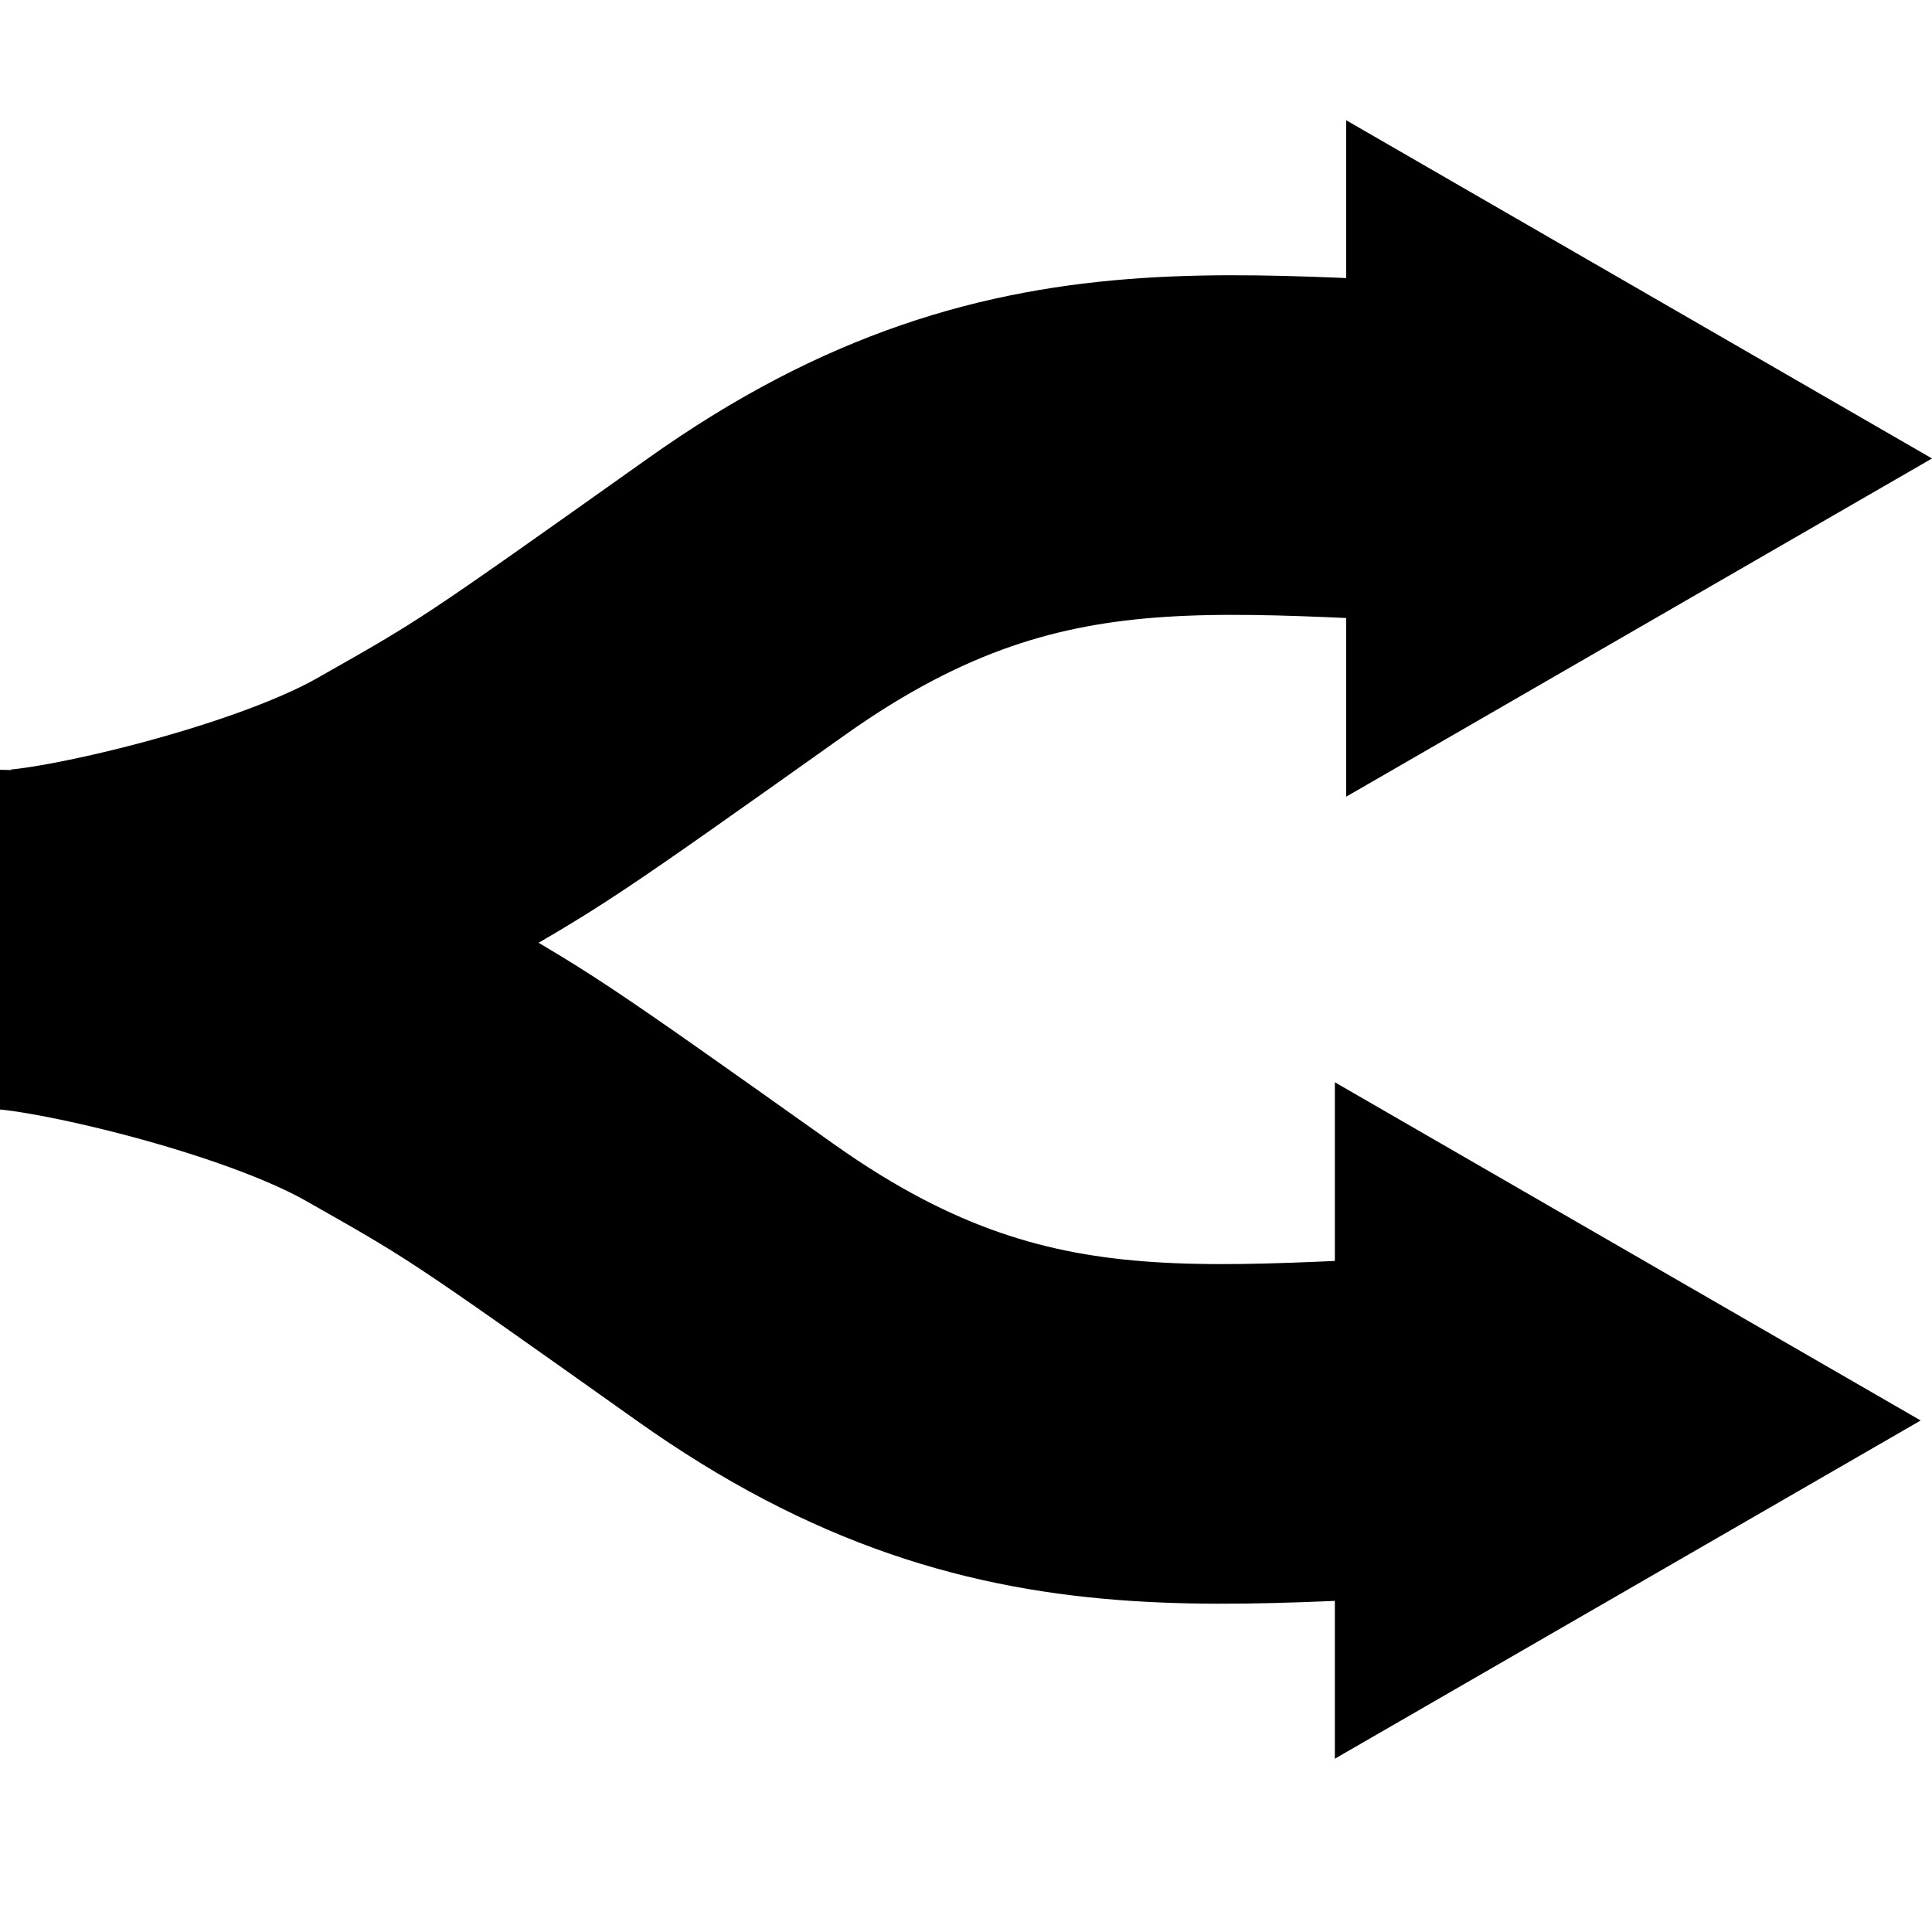
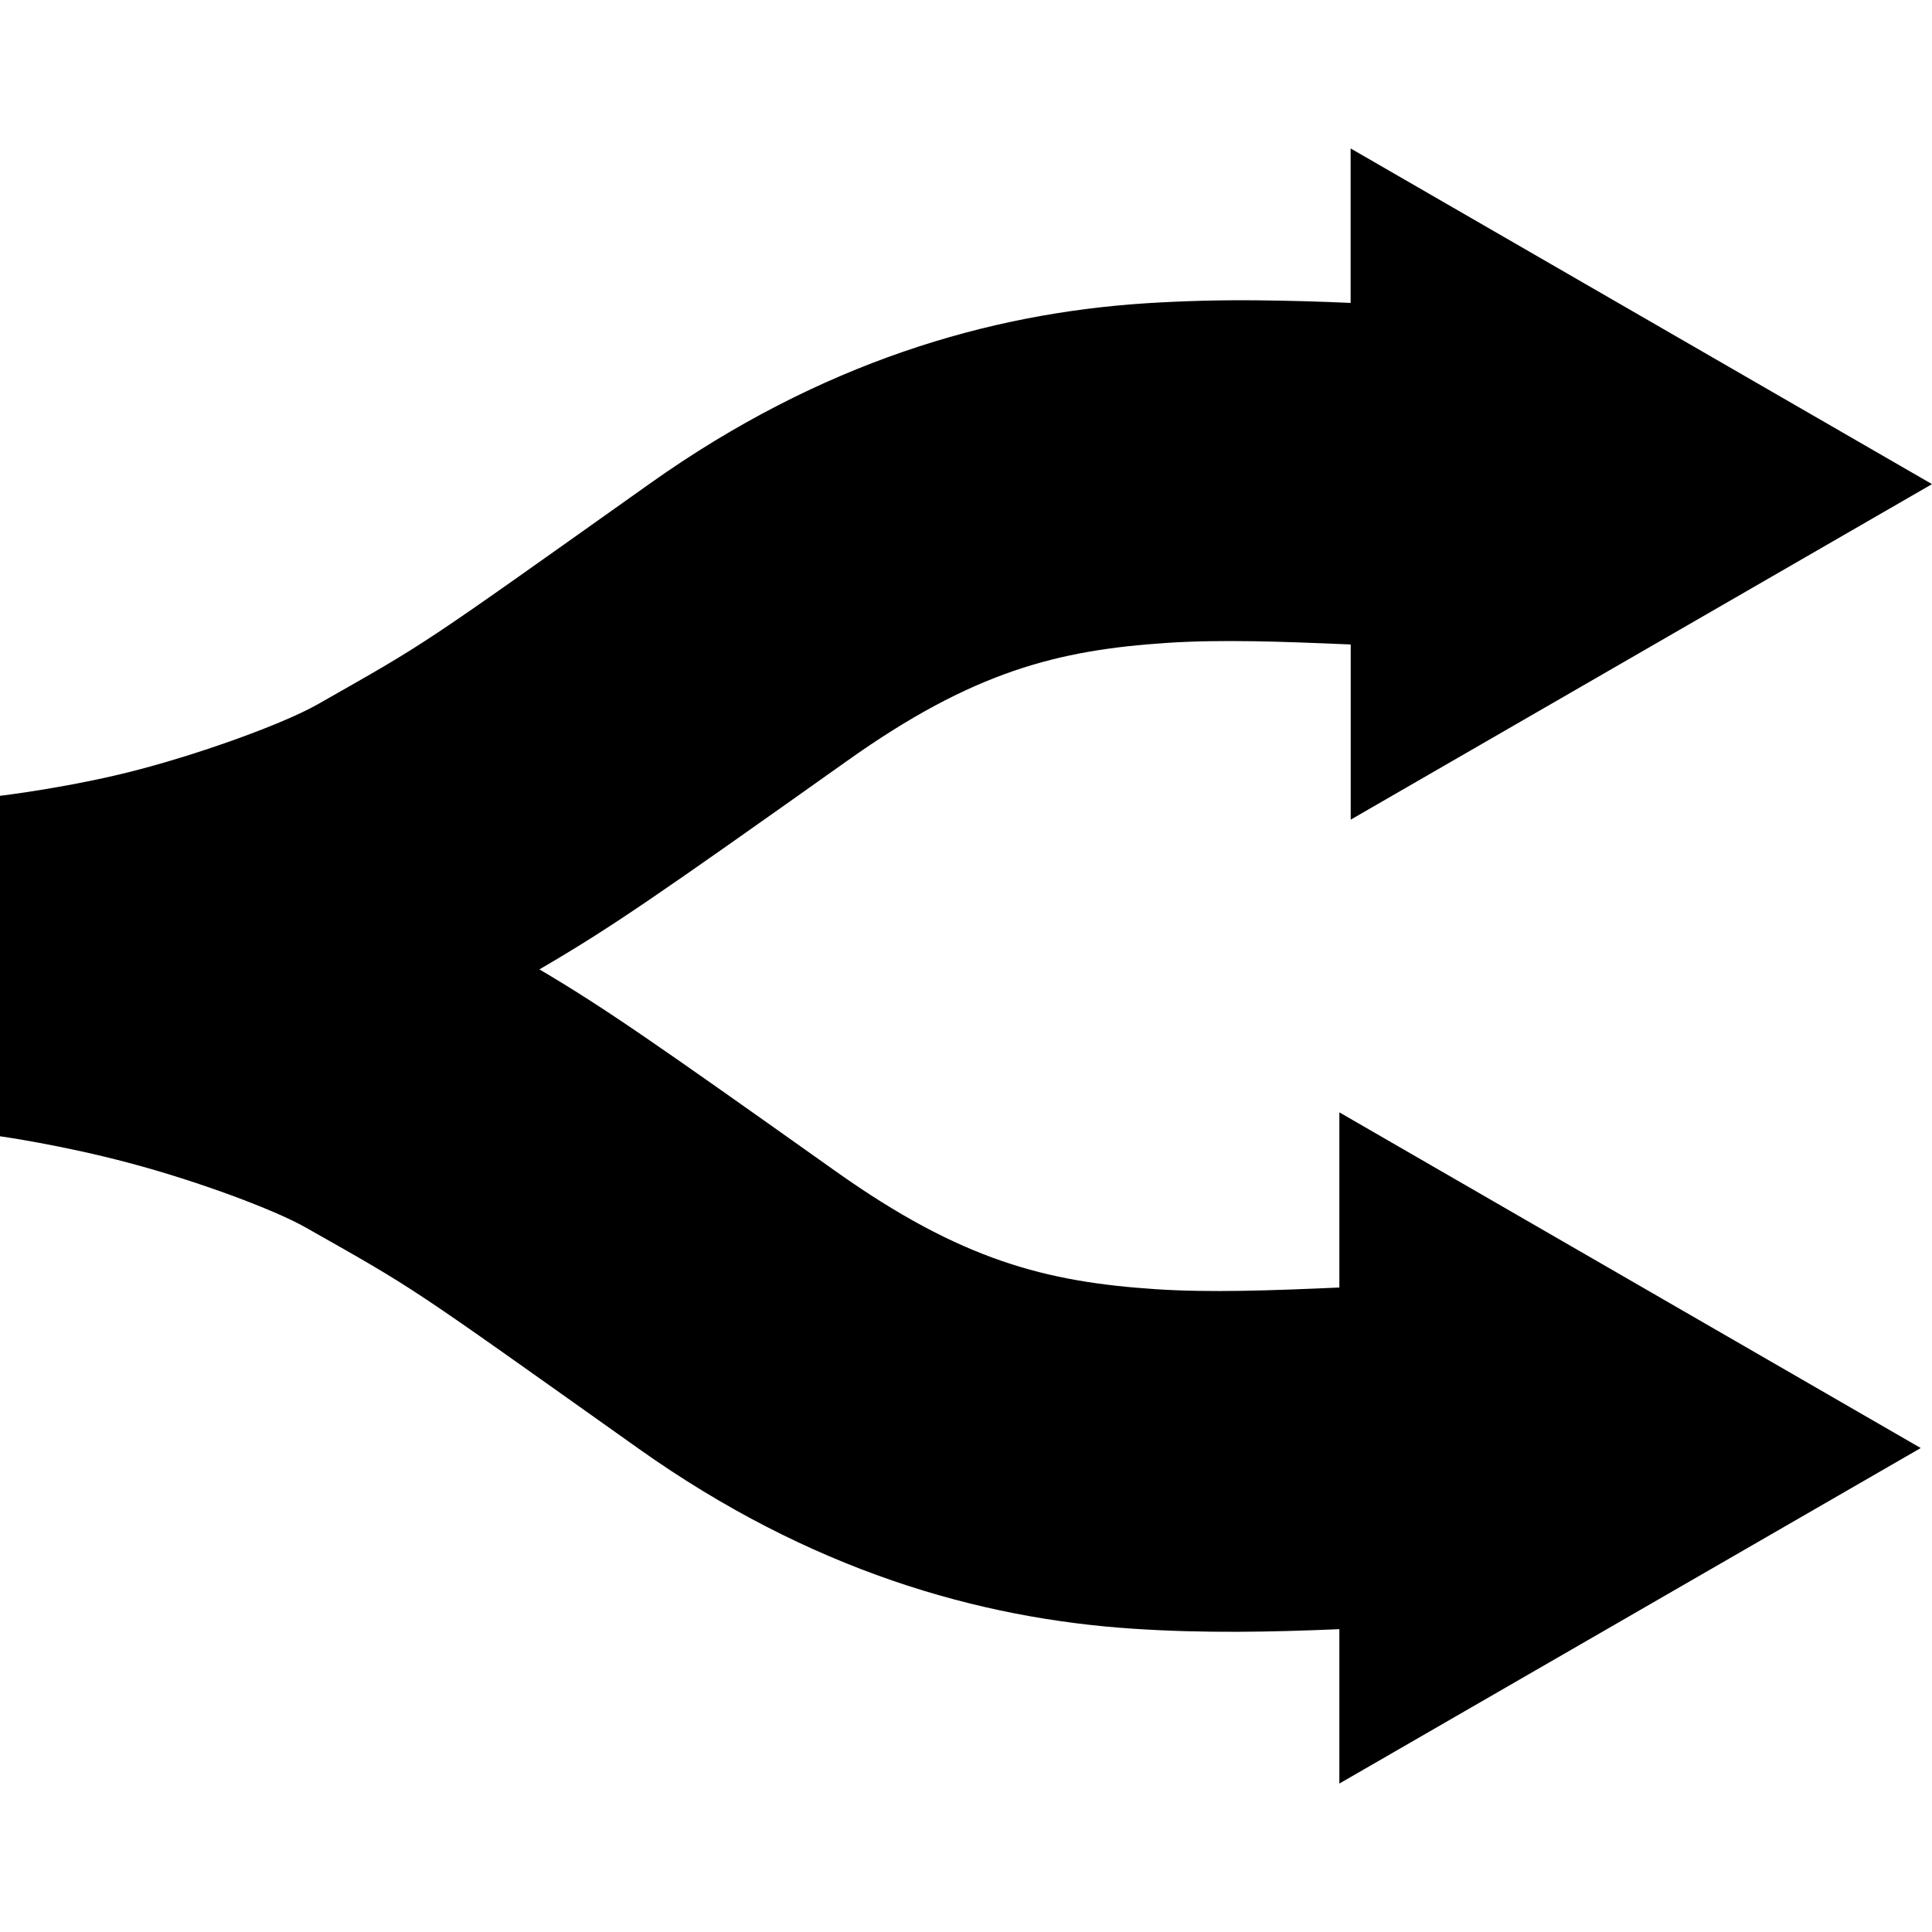
- <svg xmlns="http://www.w3.org/2000/svg" width="512" height="512" viewBox="0 0 512 512" fill="#000000" stroke="#000000" role="img" aria-label="OpenRouter Logo">
-   <path d="M3 248.945C18 248.945 76 236 106 219C136 202 136 202 198 158C276.497 102.293 332 120.945 423 120.945" stroke-width="90" />
-   <path d="M511 121.5L357.25 210.268L357.25 32.732L511 121.5Z" />
-   <path d="M0 249C15 249 73 261.945 103 278.945C133 295.945 133 295.945 195 339.945C273.497 395.652 329 377 420 377" stroke-width="90" />
-   <path d="M508 376.445L354.25 287.678L354.25 465.213L508 376.445Z" />
+ <svg xmlns="http://www.w3.org/2000/svg" fill="currentColor" role="img" viewBox="0 0 24 24">
+   <path d="M16.778 1.844v1.919q-.569-.026-1.138-.032-.708-.008-1.415.037c-1.93.126-4.023.728-6.149 2.237-2.911 2.066-2.731 1.95-4.14 2.75-.396.223-1.342.574-2.185.798-.841.225-1.753.333-1.751.333v4.229s.768.108 1.61.333c.842.224 1.789.575 2.185.799 1.41.798 1.228.683 4.14 2.75 2.126 1.509 4.22 2.11 6.148 2.236.88.058 1.716.041 2.555.005v1.918l7.222-4.168-7.222-4.17v2.176c-.86.038-1.611.065-2.278.021-1.364-.09-2.417-.357-3.979-1.465-2.244-1.593-2.866-2.027-3.68-2.508.889-.518 1.449-.906 3.822-2.59 1.56-1.109 2.614-1.377 3.978-1.466.667-.044 1.418-.017 2.278.02v2.176L24 6.014Z" />
</svg>
